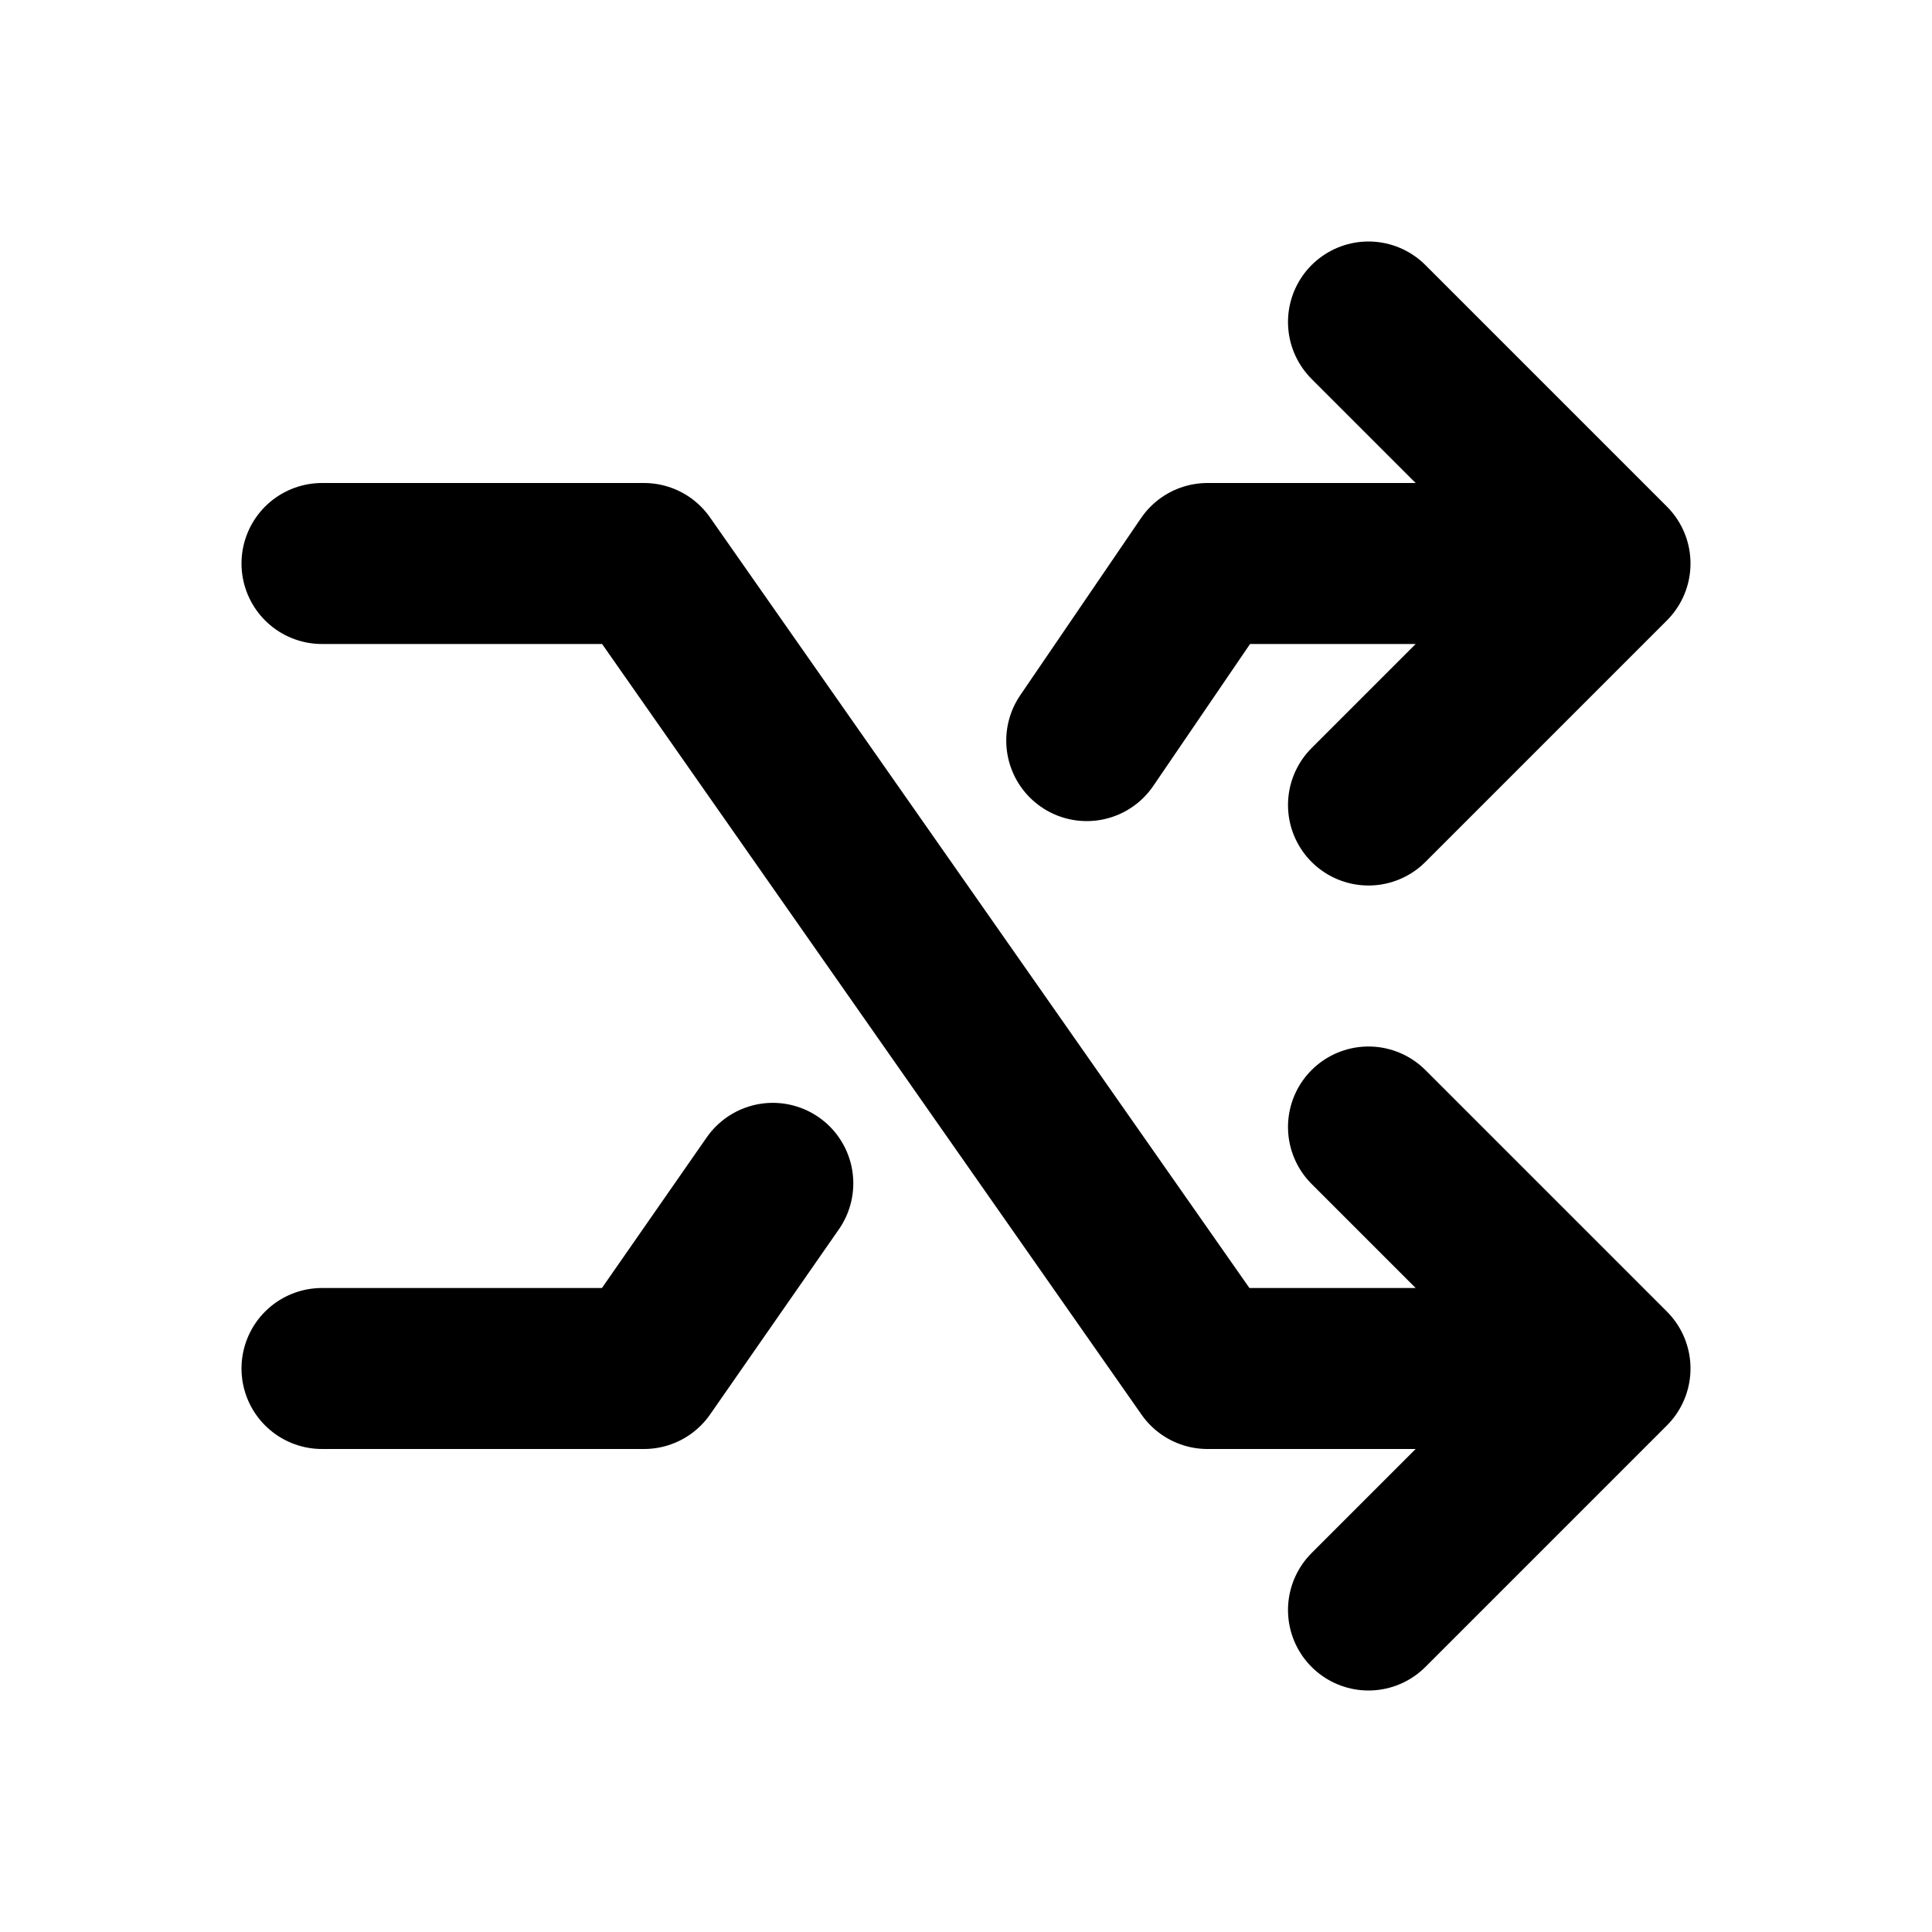
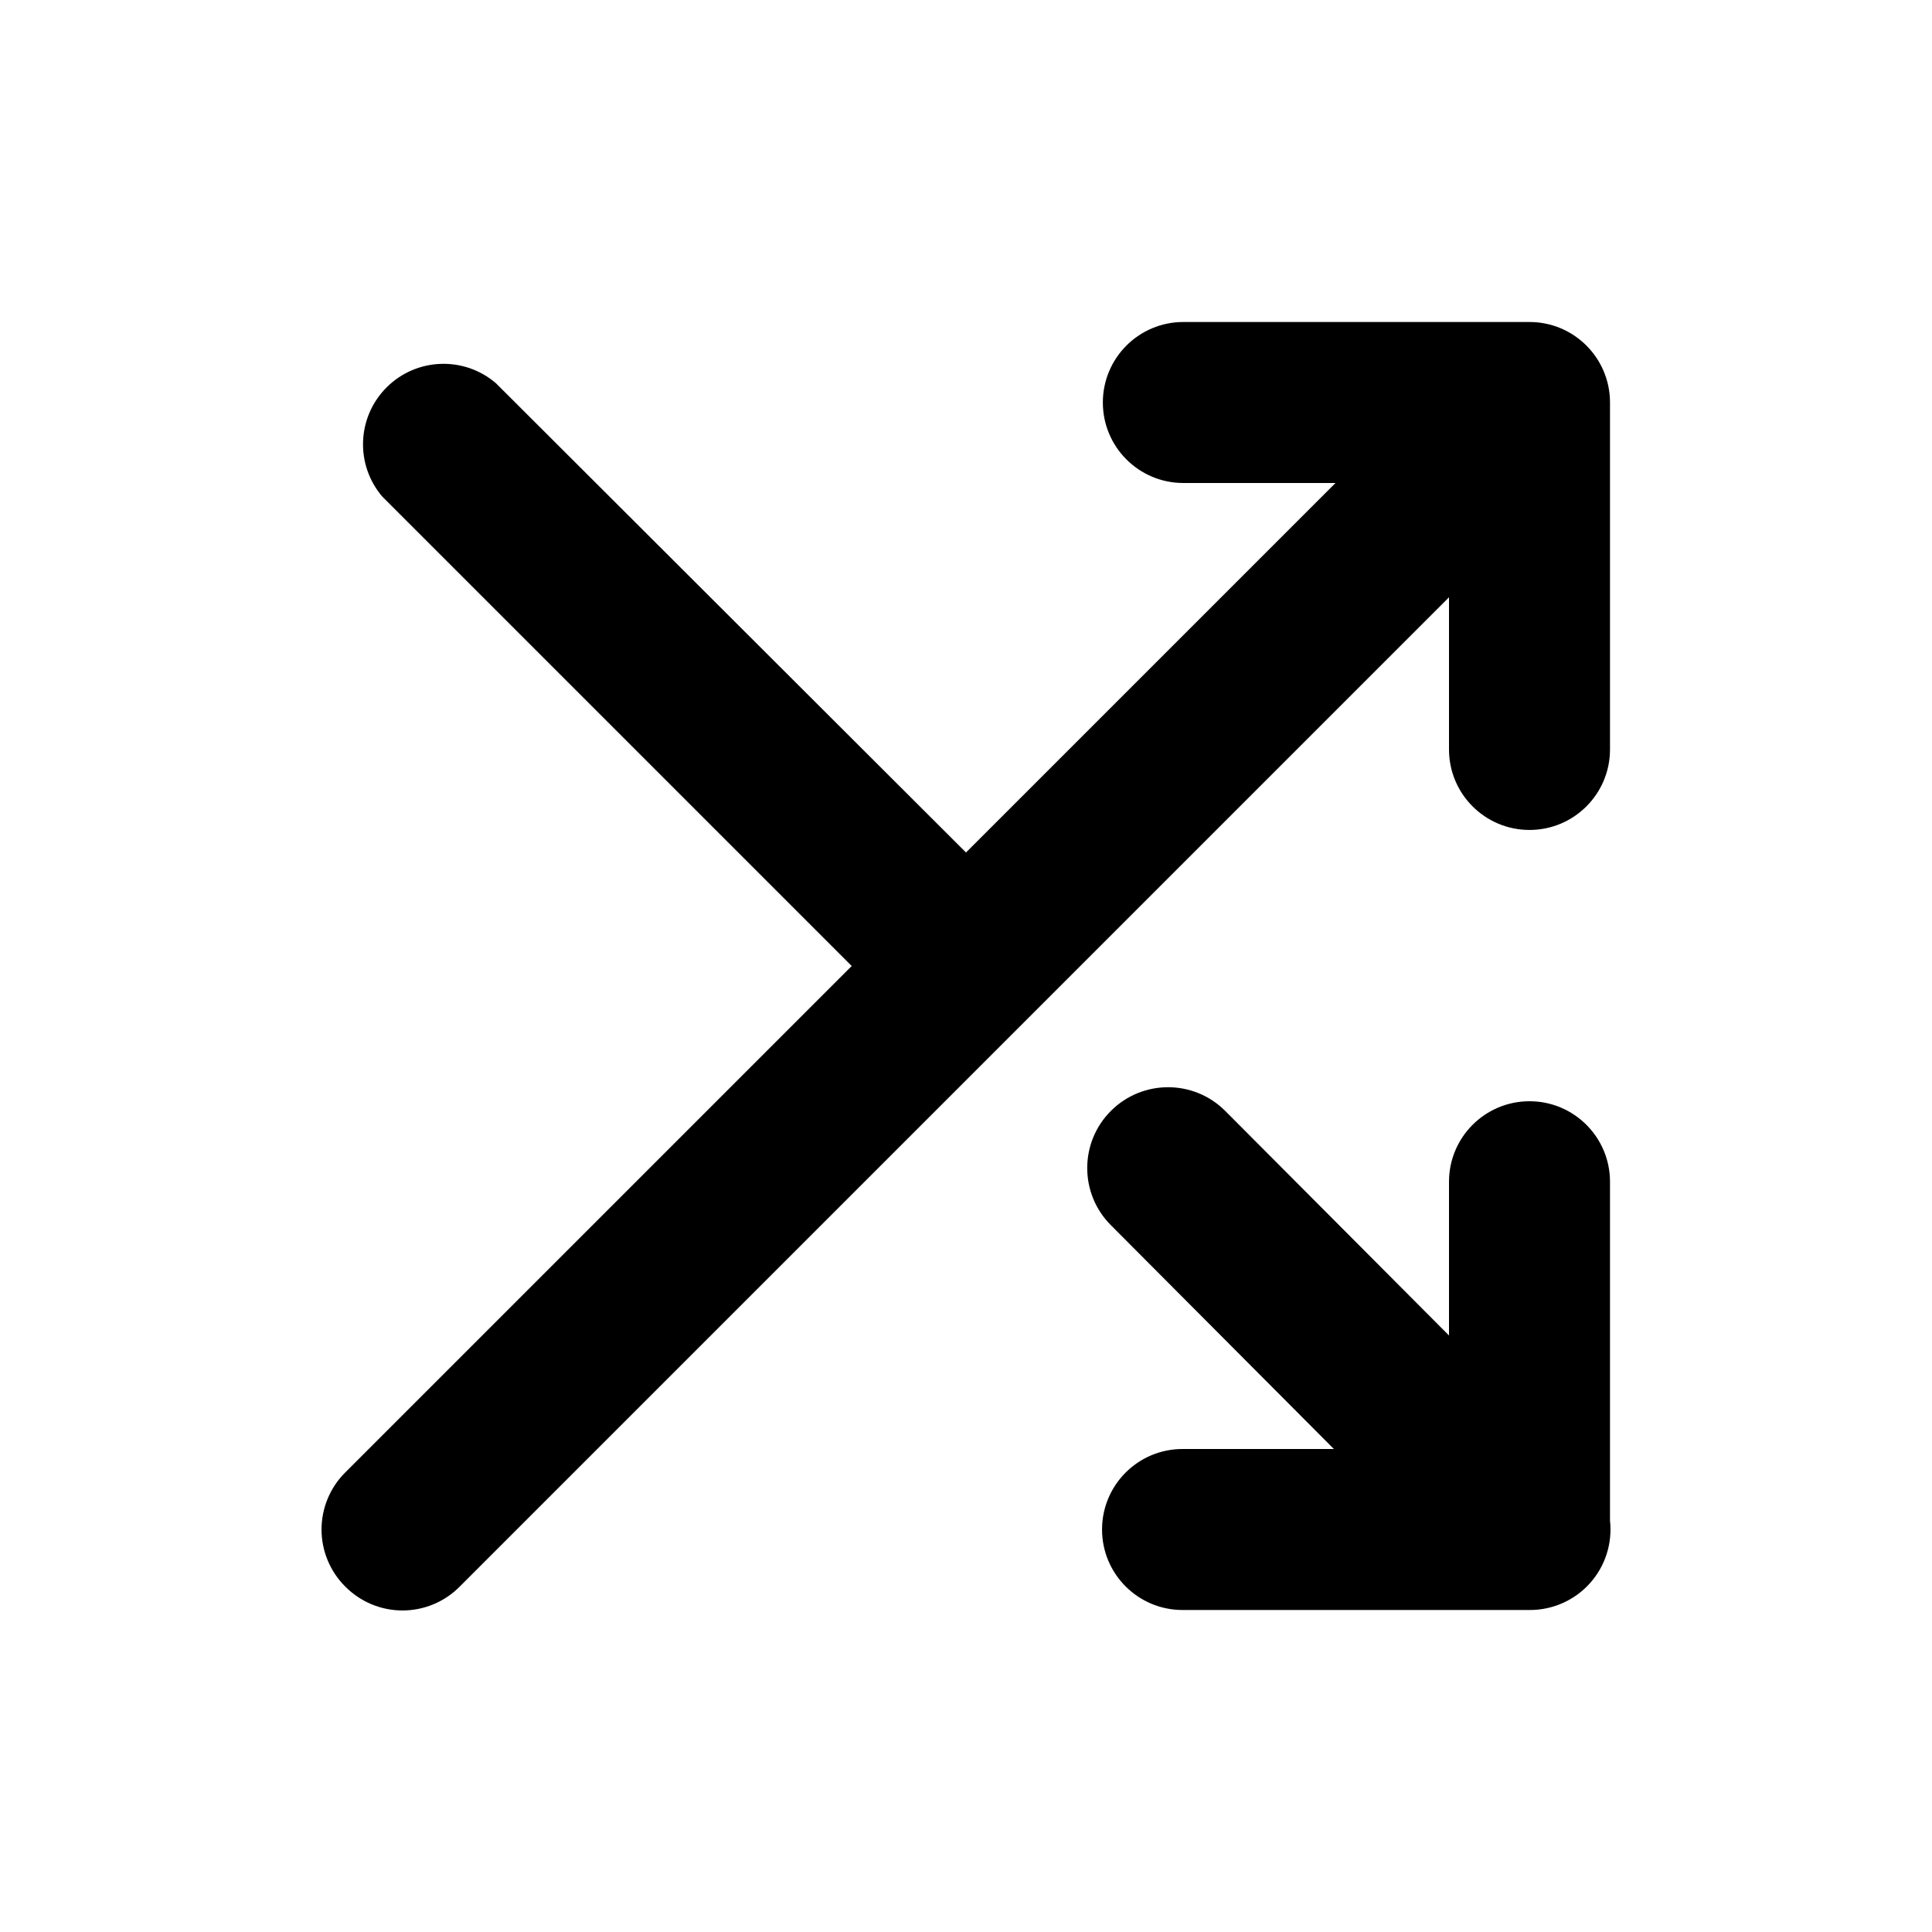
- <svg xmlns="http://www.w3.org/2000/svg" class="w-6 h-6 text-gray-800 dark:text-white" aria-hidden="true" fill="none" viewBox="0 0 24 24">
-   <path stroke="currentColor" stroke-linecap="round" stroke-linejoin="round" stroke-width="2" d="M13.5 9.2 15 7h5m0 0-3-3m3 3-3 3M4 17h4l1.6-2.3M4 7h4l7 10h5m0 0-3 3m3-3-3-3" />
+ <svg xmlns="http://www.w3.org/2000/svg" viewBox="0 0 24 24">
+   <g data-name="Layer 2">
+     <g data-name="shuffle">
+       <rect width="24" height="24" transform="rotate(180 12 12)" opacity="0" />
+       <path d="M18 9.31a1 1 0 0 0 1 1 1 1 0 0 0 1-1V5a1 1 0 0 0-1-1h-4.3a1 1 0 0 0-1 1 1 1 0 0 0 1 1h1.89L12 10.59 6.16 4.76a1 1 0 0 0-1.41 1.41L10.58 12l-6.29 6.29a1 1 0 0 0 0 1.42 1 1 0 0 0 1.42 0L18 7.42z" />
+       <path d="M19 13.68a1 1 0 0 0-1 1v1.91l-2.78-2.79a1 1 0 0 0-1.42 1.42L16.57 18h-1.88a1 1 0 0 0 0 2H19a1 1 0 0 0 1-1.11v-4.21a1 1 0 0 0-1-1z" />
+     </g>
+   </g>
</svg>
